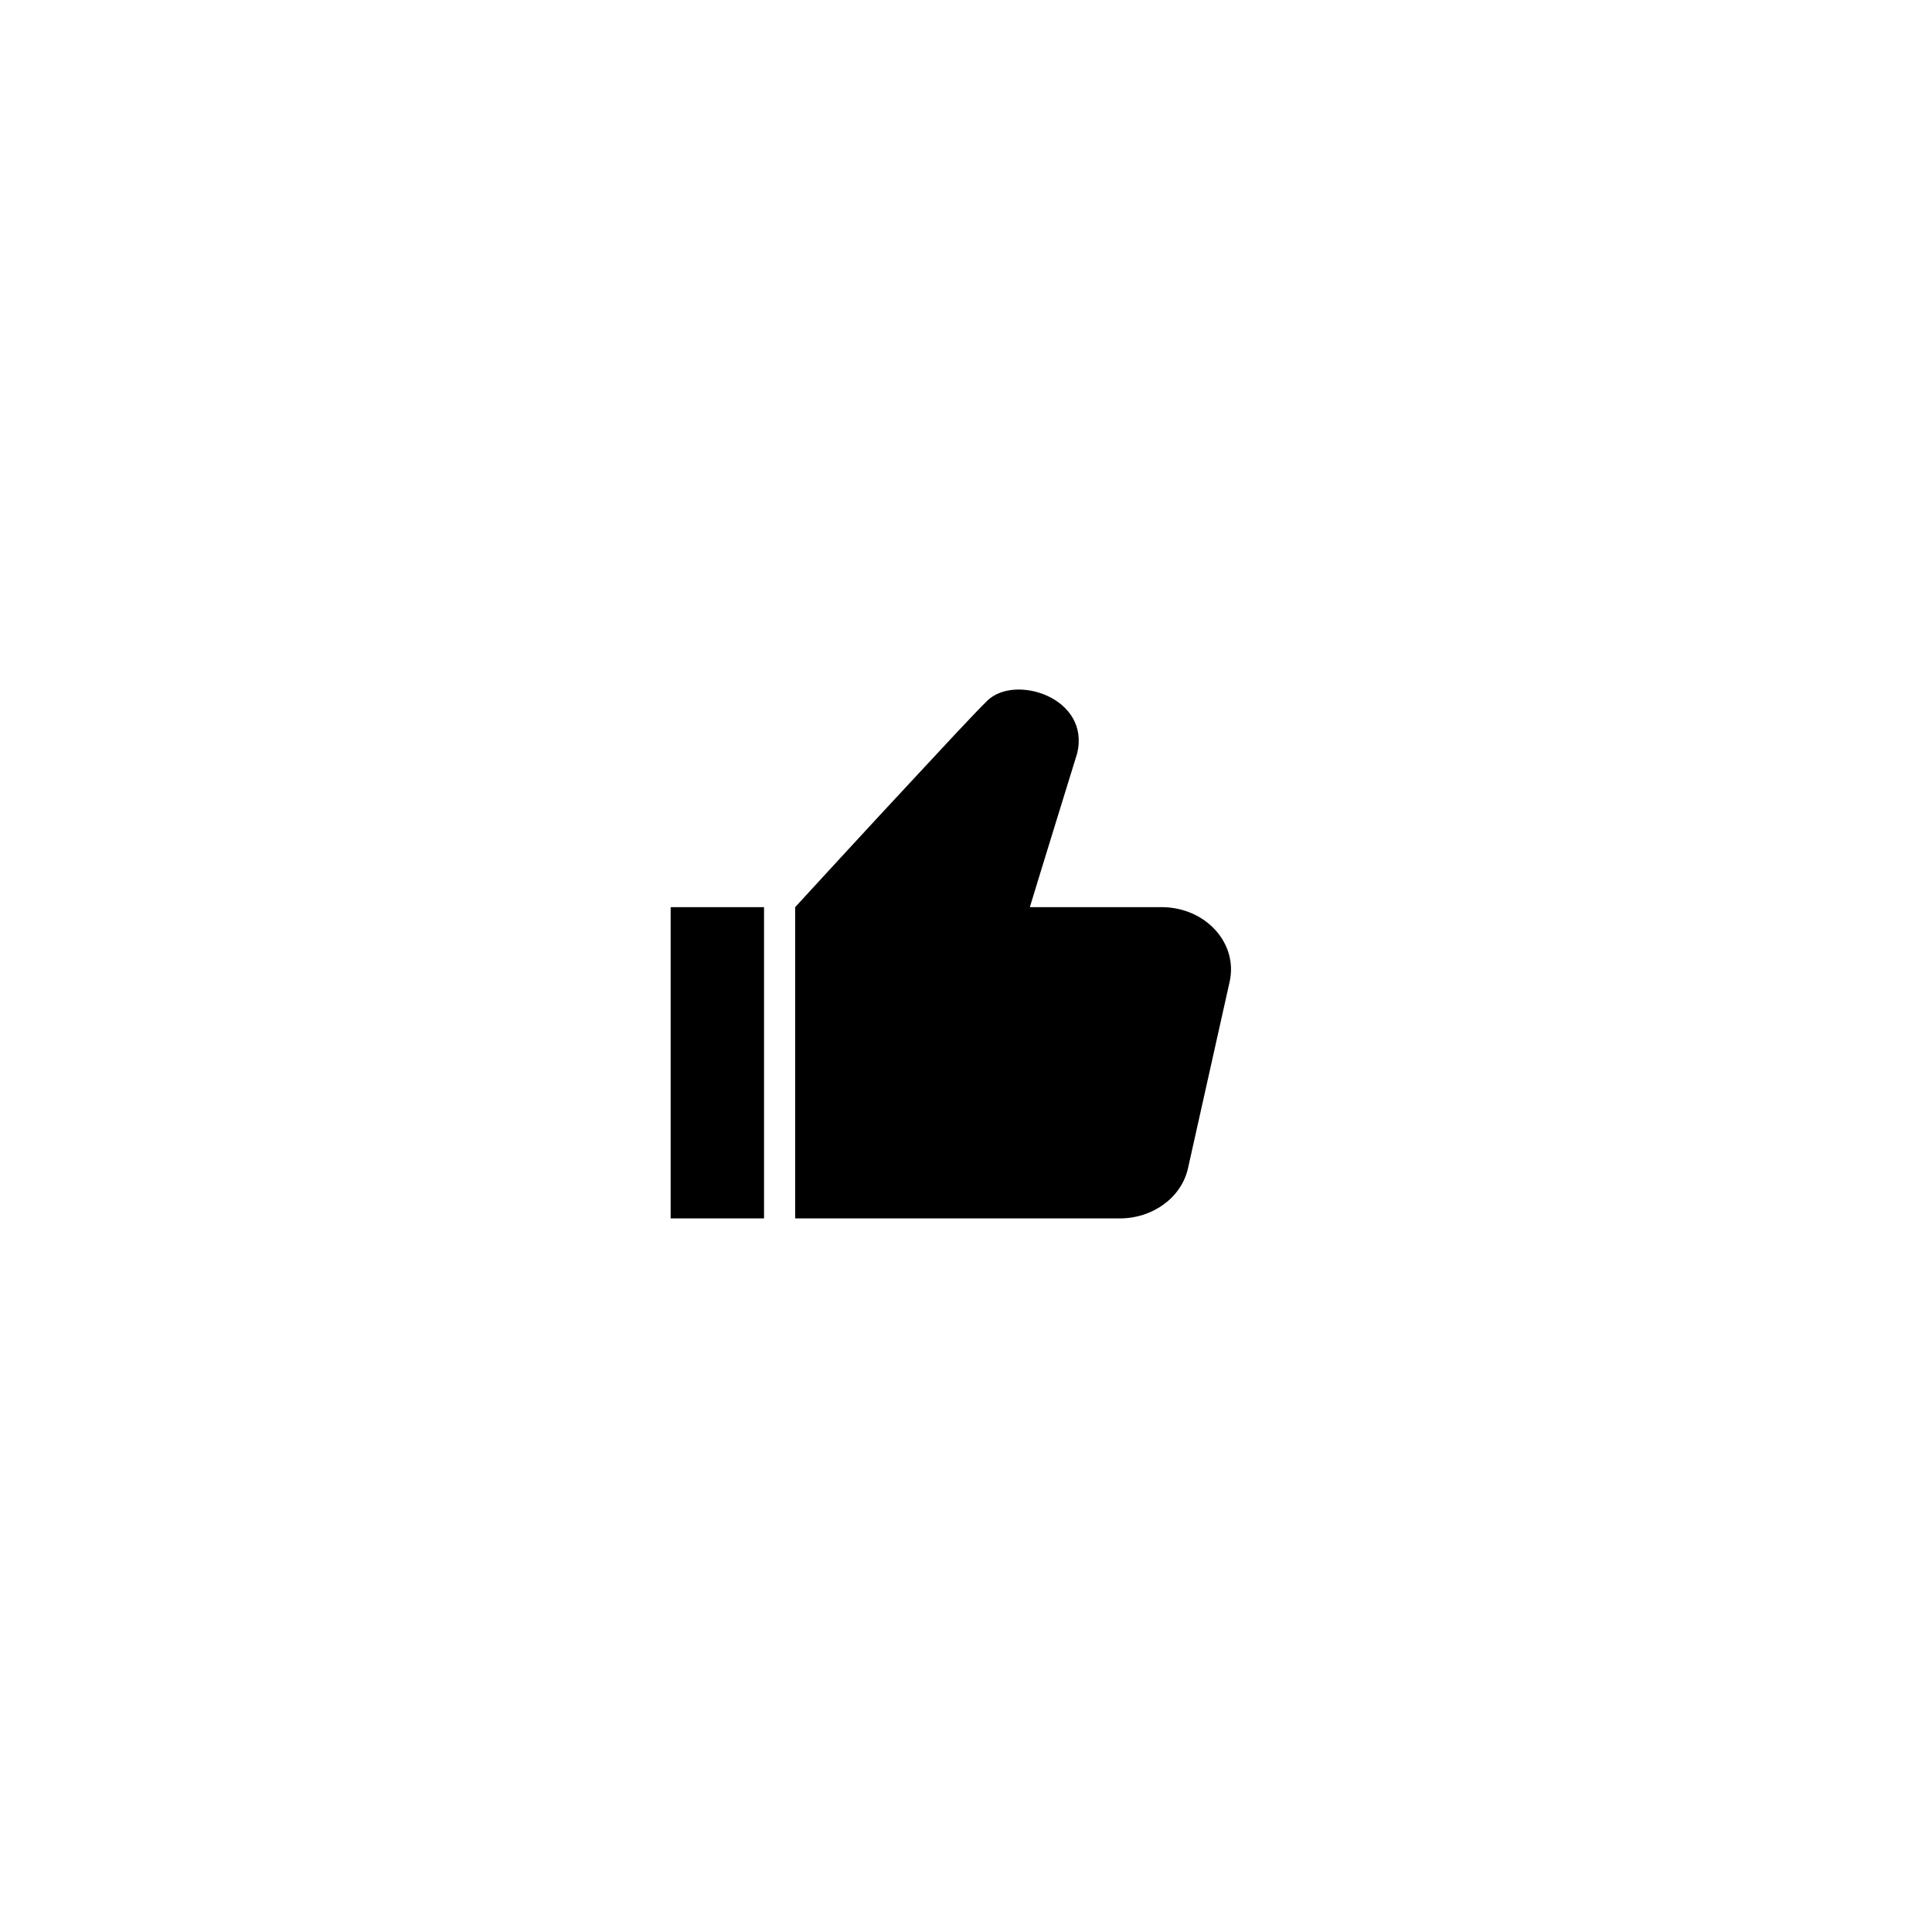
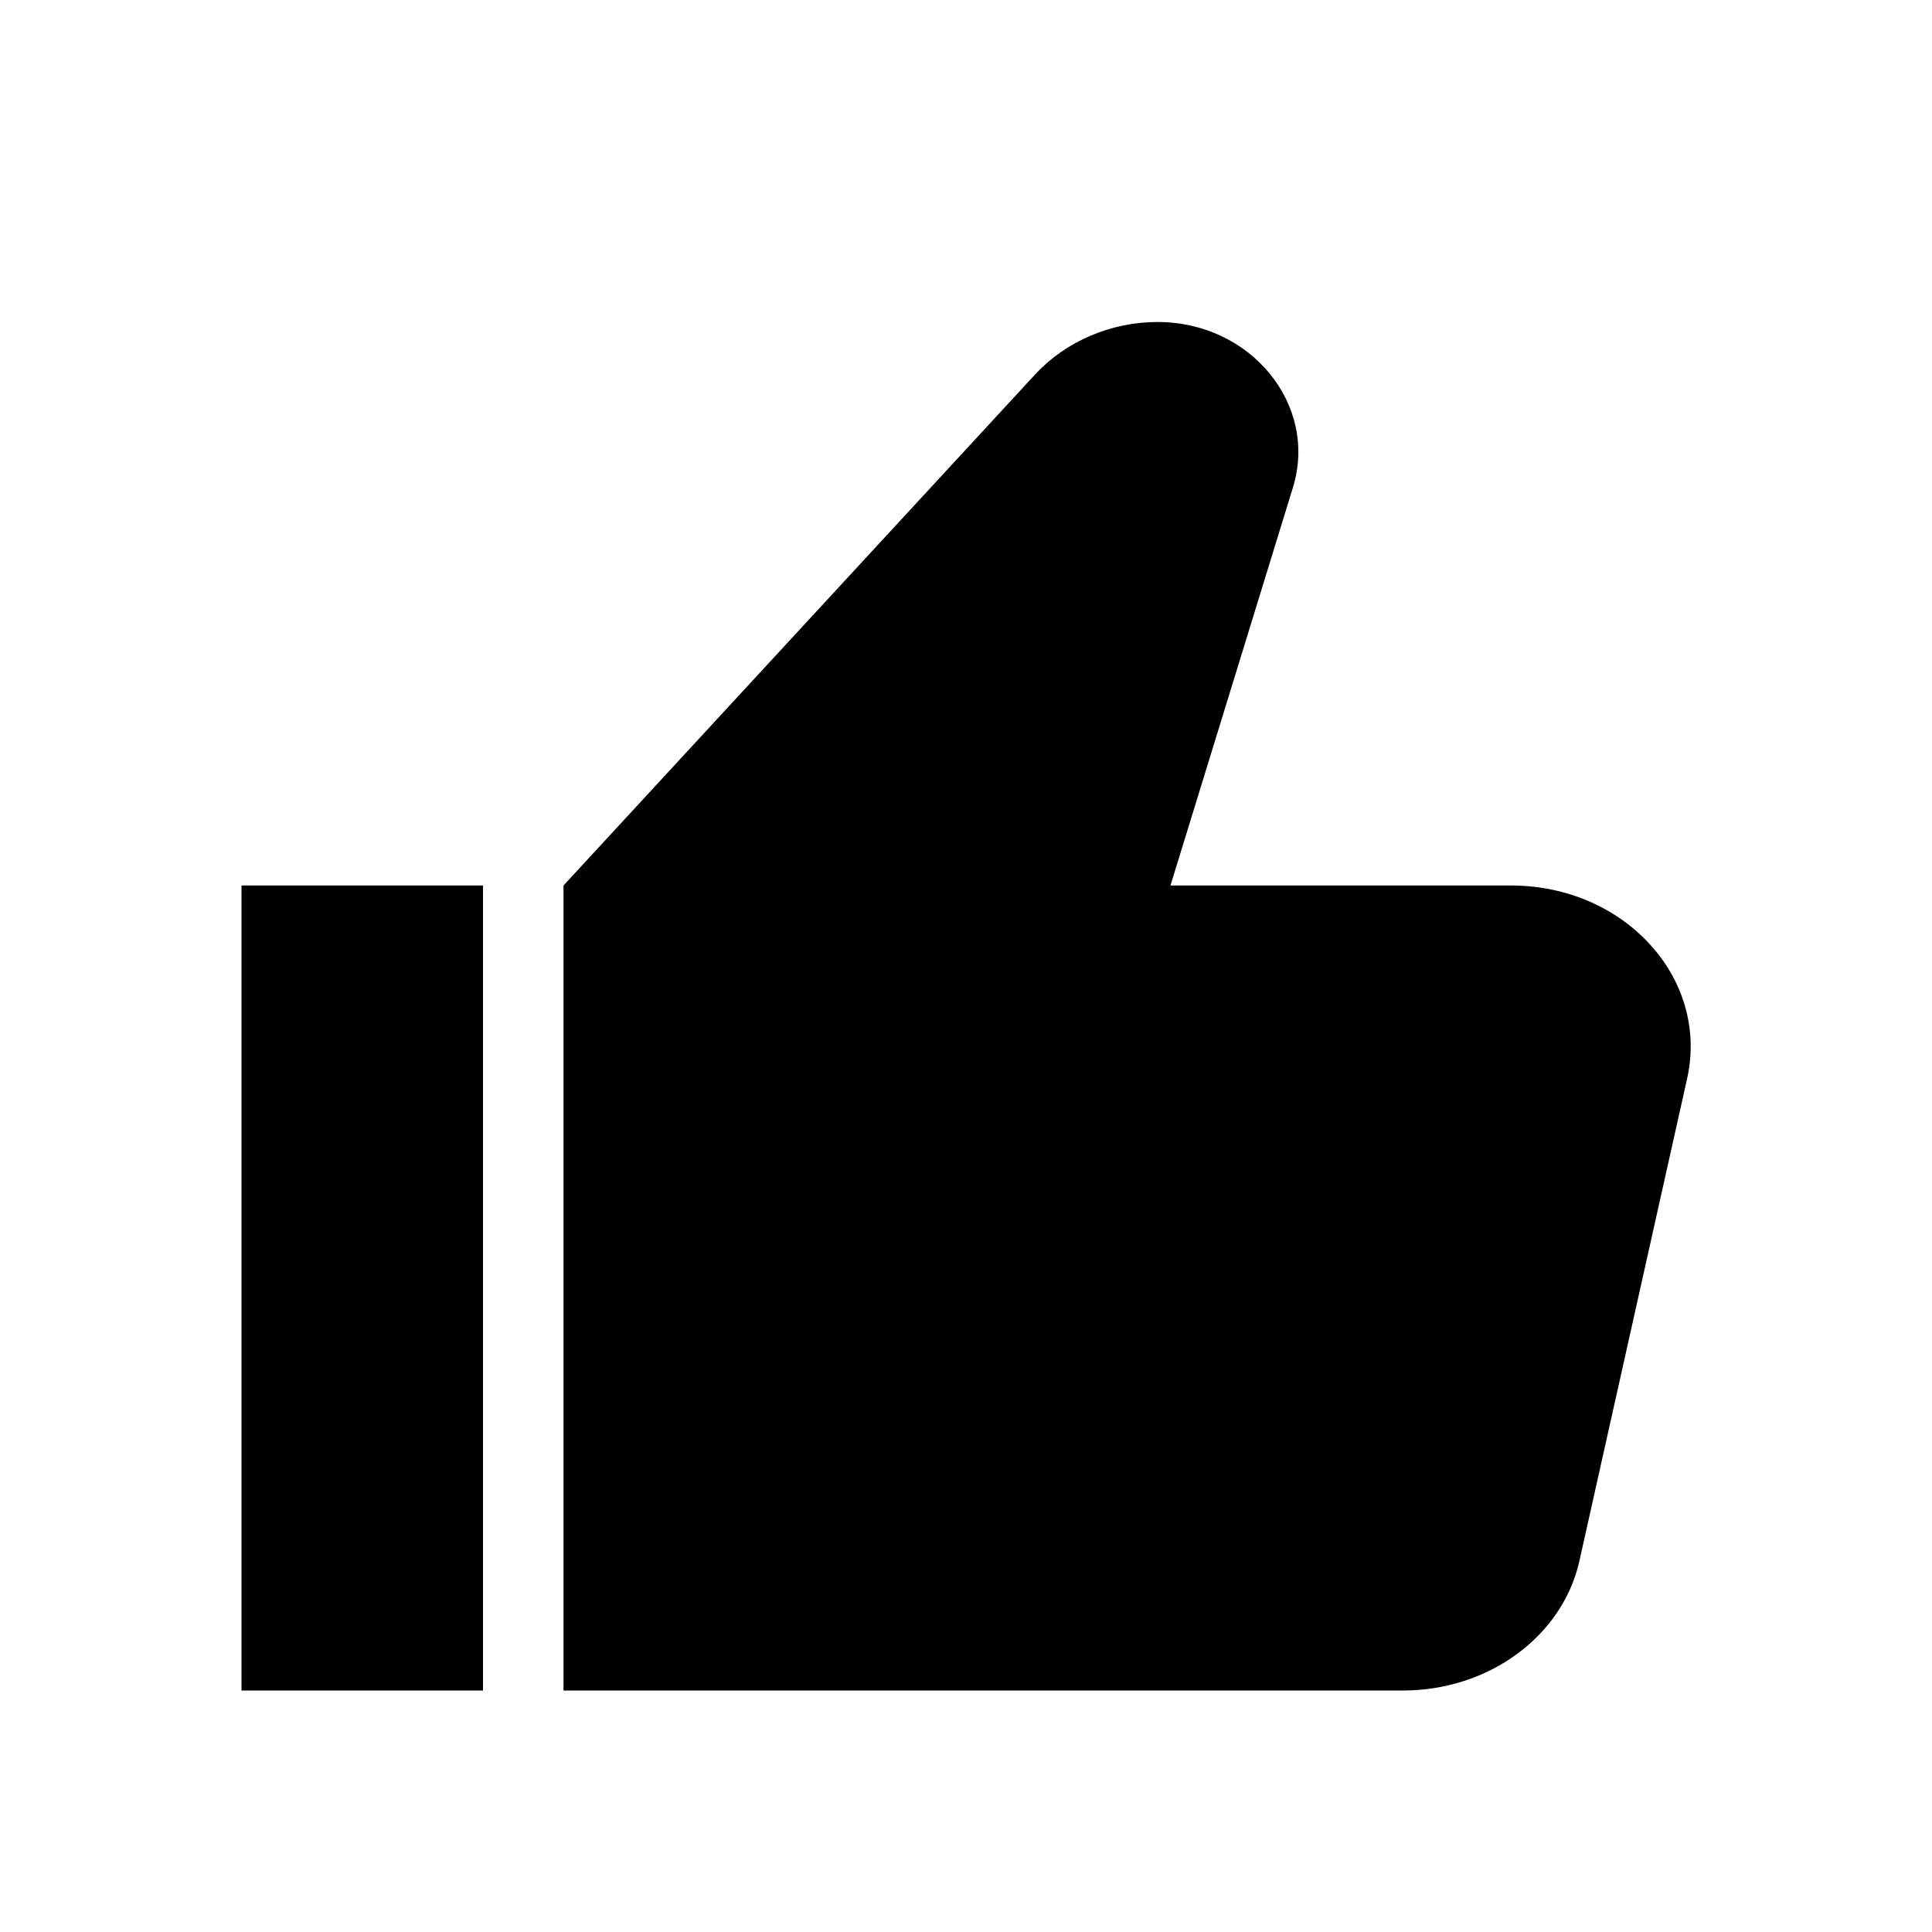
- <svg xmlns="http://www.w3.org/2000/svg" viewBox="0 0 270 270" width="60" height="60" preserveAspectRatio="xMidYMid meet" style="width: 100%; height: 100%; transform: translate3d(0px, 0px, 0px);">
-   <defs>
-     <clipPath id="__lottie_element_65">
-       <rect width="270" height="270" x="0" y="0" />
-     </clipPath>
-     <clipPath id="__lottie_element_67">
-       <path d="M0,0 L480,0 L480,480 L0,480z" />
-     </clipPath>
-     <clipPath id="__lottie_element_70">
-       <path d="M0,0 L480,0 L480,480 L0,480z" />
-     </clipPath>
-     <clipPath id="__lottie_element_80">
-       <path d="M0,0 L480,0 L480,480 L0,480z" />
-     </clipPath>
-     <clipPath id="__lottie_element_89">
-       <path d="M0,0 L480,0 L480,480 L0,480z" />
-     </clipPath>
-     <clipPath id="__lottie_element_98">
-       <path d="M0,0 L480,0 L480,480 L0,480z" />
-     </clipPath>
-     <clipPath id="__lottie_element_107">
-       <path d="M0,0 L480,0 L480,480 L0,480z" />
-     </clipPath>
-     <clipPath id="__lottie_element_116">
-       <path d="M0,0 L480,0 L480,480 L0,480z" />
-     </clipPath>
-   </defs>
-   <g clip-path="url(#__lottie_element_65)">
-     <g clip-path="url(#__lottie_element_67)" transform="matrix(0.435,0,0,0.435,28.475,26.725)" opacity="1" style="display: block;">
-       <g clip-path="url(#__lottie_element_116)" style="display: none;" transform="matrix(0.309017,-0.9510565,0.9510565,0.309017,-62.41763,414.0539)" opacity="1">
-         <g transform="matrix(0.7546178,0.6561646,-0.6561646,0.7546178,240,240)" opacity="1" style="display: block;">
-           <path stroke-linecap="round" stroke-linejoin="round" fill-opacity="0" stroke="rgb(255,39,145)" stroke-opacity="1" stroke-width="5.494" d=" M0,-166.091 C0,-166.091 0,-166.305 0,-166.305" />
-         </g>
-         <g transform="matrix(0.9948127,-0.1017233,0.1017233,0.9948127,240,240)" opacity="1" style="display: block;">
-           <path stroke-linecap="round" stroke-linejoin="round" fill-opacity="0" stroke="rgb(255,0,51)" stroke-opacity="1" stroke-width="4.729" d=" M0,-176.956 C0,-176.956 0,-176.991 0,-176.991" />
-         </g>
-       </g>
-       <g clip-path="url(#__lottie_element_107)" style="display: none;" transform="matrix(-0.809017,-0.5877852,0.5877852,-0.809017,293.0956,595.1969)" opacity="1">
-         <g transform="matrix(0.7546178,0.6561646,-0.6561646,0.7546178,240,240)" opacity="1" style="display: block;">
-           <path stroke-linecap="round" stroke-linejoin="round" fill-opacity="0" stroke="rgb(255,39,145)" stroke-opacity="1" stroke-width="5.494" d=" M0,-166.091 C0,-166.091 0,-166.305 0,-166.305" />
-         </g>
-         <g transform="matrix(0.9948127,-0.1017233,0.1017233,0.9948127,240,240)" opacity="1" style="display: block;">
-           <path stroke-linecap="round" stroke-linejoin="round" fill-opacity="0" stroke="rgb(255,0,51)" stroke-opacity="1" stroke-width="4.729" d=" M0,-176.956 C0,-176.956 0,-176.991 0,-176.991" />
-         </g>
-       </g>
-       <g clip-path="url(#__lottie_element_98)" style="display: none;" transform="matrix(-0.809017,0.5877852,-0.5877852,-0.809017,575.2325,313.06)" opacity="1">
-         <g transform="matrix(0.7546178,0.6561646,-0.6561646,0.7546178,240,240)" opacity="1" style="display: block;">
-           <path stroke-linecap="round" stroke-linejoin="round" fill-opacity="0" stroke="rgb(255,39,145)" stroke-opacity="1" stroke-width="5.494" d=" M0,-166.091 C0,-166.091 0,-166.305 0,-166.305" />
-         </g>
-         <g transform="matrix(0.9948127,-0.1017233,0.1017233,0.9948127,240,240)" opacity="1" style="display: block;">
-           <path stroke-linecap="round" stroke-linejoin="round" fill-opacity="0" stroke="rgb(255,0,51)" stroke-opacity="1" stroke-width="4.729" d=" M0,-176.956 C0,-176.956 0,-176.991 0,-176.991" />
-         </g>
-       </g>
-       <g clip-path="url(#__lottie_element_89)" style="display: none;" transform="matrix(0.309017,0.9510565,-0.9510565,0.309017,394.0895,-42.45325)" opacity="1">
-         <g transform="matrix(0.7546178,0.6561646,-0.6561646,0.7546178,240,240)" opacity="1" style="display: block;">
-           <path stroke-linecap="round" stroke-linejoin="round" fill-opacity="0" stroke="rgb(255,39,145)" stroke-opacity="1" stroke-width="5.494" d=" M0,-166.091 C0,-166.091 0,-166.305 0,-166.305" />
-         </g>
-         <g transform="matrix(0.9948127,-0.1017233,0.1017233,0.9948127,240,240)" opacity="1" style="display: block;">
-           <path stroke-linecap="round" stroke-linejoin="round" fill-opacity="0" stroke="rgb(255,0,51)" stroke-opacity="1" stroke-width="4.729" d=" M0,-176.956 C0,-176.956 0,-176.991 0,-176.991" />
-         </g>
-       </g>
-       <g clip-path="url(#__lottie_element_80)" style="display: none;" transform="matrix(1,0,0,1,0,19.96439)" opacity="1">
-         <g transform="matrix(0.7546178,0.6561646,-0.6561646,0.7546178,240,240)" opacity="1" style="display: block;">
-           <path stroke-linecap="round" stroke-linejoin="round" fill-opacity="0" stroke="rgb(255,39,145)" stroke-opacity="1" stroke-width="5.494" d=" M0,-166.091 C0,-166.091 0,-166.305 0,-166.305" />
-         </g>
-         <g transform="matrix(0.9948127,-0.1017233,0.1017233,0.9948127,240,240)" opacity="1" style="display: block;">
-           <path stroke-linecap="round" stroke-linejoin="round" fill-opacity="0" stroke="rgb(255,0,51)" stroke-opacity="1" stroke-width="4.729" d=" M0,-176.956 C0,-176.956 0,-176.991 0,-176.991" />
-         </g>
-       </g>
-       <g clip-path="url(#__lottie_element_70)" transform="matrix(1,0,0,1,0,0)" opacity="1" style="display: block;">
-         <g transform="matrix(10,0,0,10,190,230)" opacity="1" style="display: block;">
-           <path fill="rgb(0,0,0)" fill-opacity="1" d=" M-4,0 C-4,0 -1,0 -1,0 C-1,0 -1,2.55 -1,10 C-1.5,10 -3.4,10 -4,10 C-4,2.55 -4,0 -4,0z M11.77,0 C11.77,0 0,0 0,0 C0,0 0,10 0,10 C0,10 10.43,10 10.43,10 C11.49,10 12.41,9.33 12.62,8.39 C12.62,8.39 13.96,2.39 13.96,2.39 C14.23,1.15 13.18,0 11.77,0z M7.54,0 C7.85,-1.03 9.06,-4.94 9.06,-4.94 C9.49,-6.72 7.08,-7.5 6.18,-6.64 C5.76,-6.23 4.62,-5 3.85,-4.17 C2.56,-2.79 0,0 0,0 C0,0 5.87,5.58 7.54,0z" />
-           <g opacity="1" transform="matrix(1,0.000009417511,-0.000009417511,1,0,0)">
-             <g opacity="1" transform="matrix(1,0,0,1,0,0)" />
-           </g>
-         </g>
-         <g transform="matrix(6.958467,0.5512602,-0.5512602,6.958467,170.8298,154.6591)" opacity="1" style="display: none;">
-           <path fill="rgb(0,0,0)" fill-opacity="1" d=" M8,11 C8,11 3,11 3,11 C3,11 3,21 3,21 C3,21 8,21 8,21 C8,21 8,11 8,11z M18.77,11 C18.77,11 14.54,11 14.54,11 C14.54,11 16.06,6.06 16.06,6.06 C16.38,5.03 15.54,4 14.38,4 C13.8,4 13.24,4.24 12.86,4.65 C12.86,4.65 7,11 7,11 C7,11 7,21 7,21 C7,21 17.43,21 17.43,21 C18.49,21 19.41,20.33 19.62,19.39 C19.62,19.39 20.96,13.39 20.96,13.39 C21.23,12.15 20.18,11 18.77,11z M7,20 C7,20 4,20 4,20 C4,20 4,12 4,12 C4,12 7,12 7,12 C7,12 7,20 7,20z M19.98,13.17 C19.98,13.17 18.64,19.17 18.64,19.17 C18.54,19.65 18.03,20 17.43,20 C17.43,20 8,20 8,20 C8,20 8,11.39 8,11.39 C8,11.39 13.6,5.33 13.6,5.33 C13.79,5.12 14.08,5 14.38,5 C14.64,5 14.88,5.11 15.01,5.3 C15.08,5.4 15.16,5.56 15.1,5.77 C15.1,5.77 13.58,10.71 13.58,10.71 C13.58,10.71 13.18,12 13.18,12 C13.18,12 14.53,12 14.53,12 C14.53,12 18.76,12 18.76,12 C19.17,12 19.56,12.17 19.79,12.46 C19.92,12.61 20.05,12.86 19.98,13.17z" />
-         </g>
-       </g>
-     </g>
-   </g>
+ <svg xmlns="http://www.w3.org/2000/svg" enable-background="new 0 0 24 24" height="24" viewBox="0 0 24 24" width="24" focusable="false" aria-hidden="true" style="display: inherit; width: 100%; height: 100%;">
+   <path d="M3,11h3v10H3V11z M18.77,11h-4.23l1.52-4.94C16.38,5.03,15.54,4,14.38,4c-0.58,0-1.14,0.24-1.52,0.65L7,11v10h10.43 c1.06,0,1.98-0.67,2.19-1.61l1.34-6C21.23,12.15,20.18,11,18.77,11z" />
</svg>
